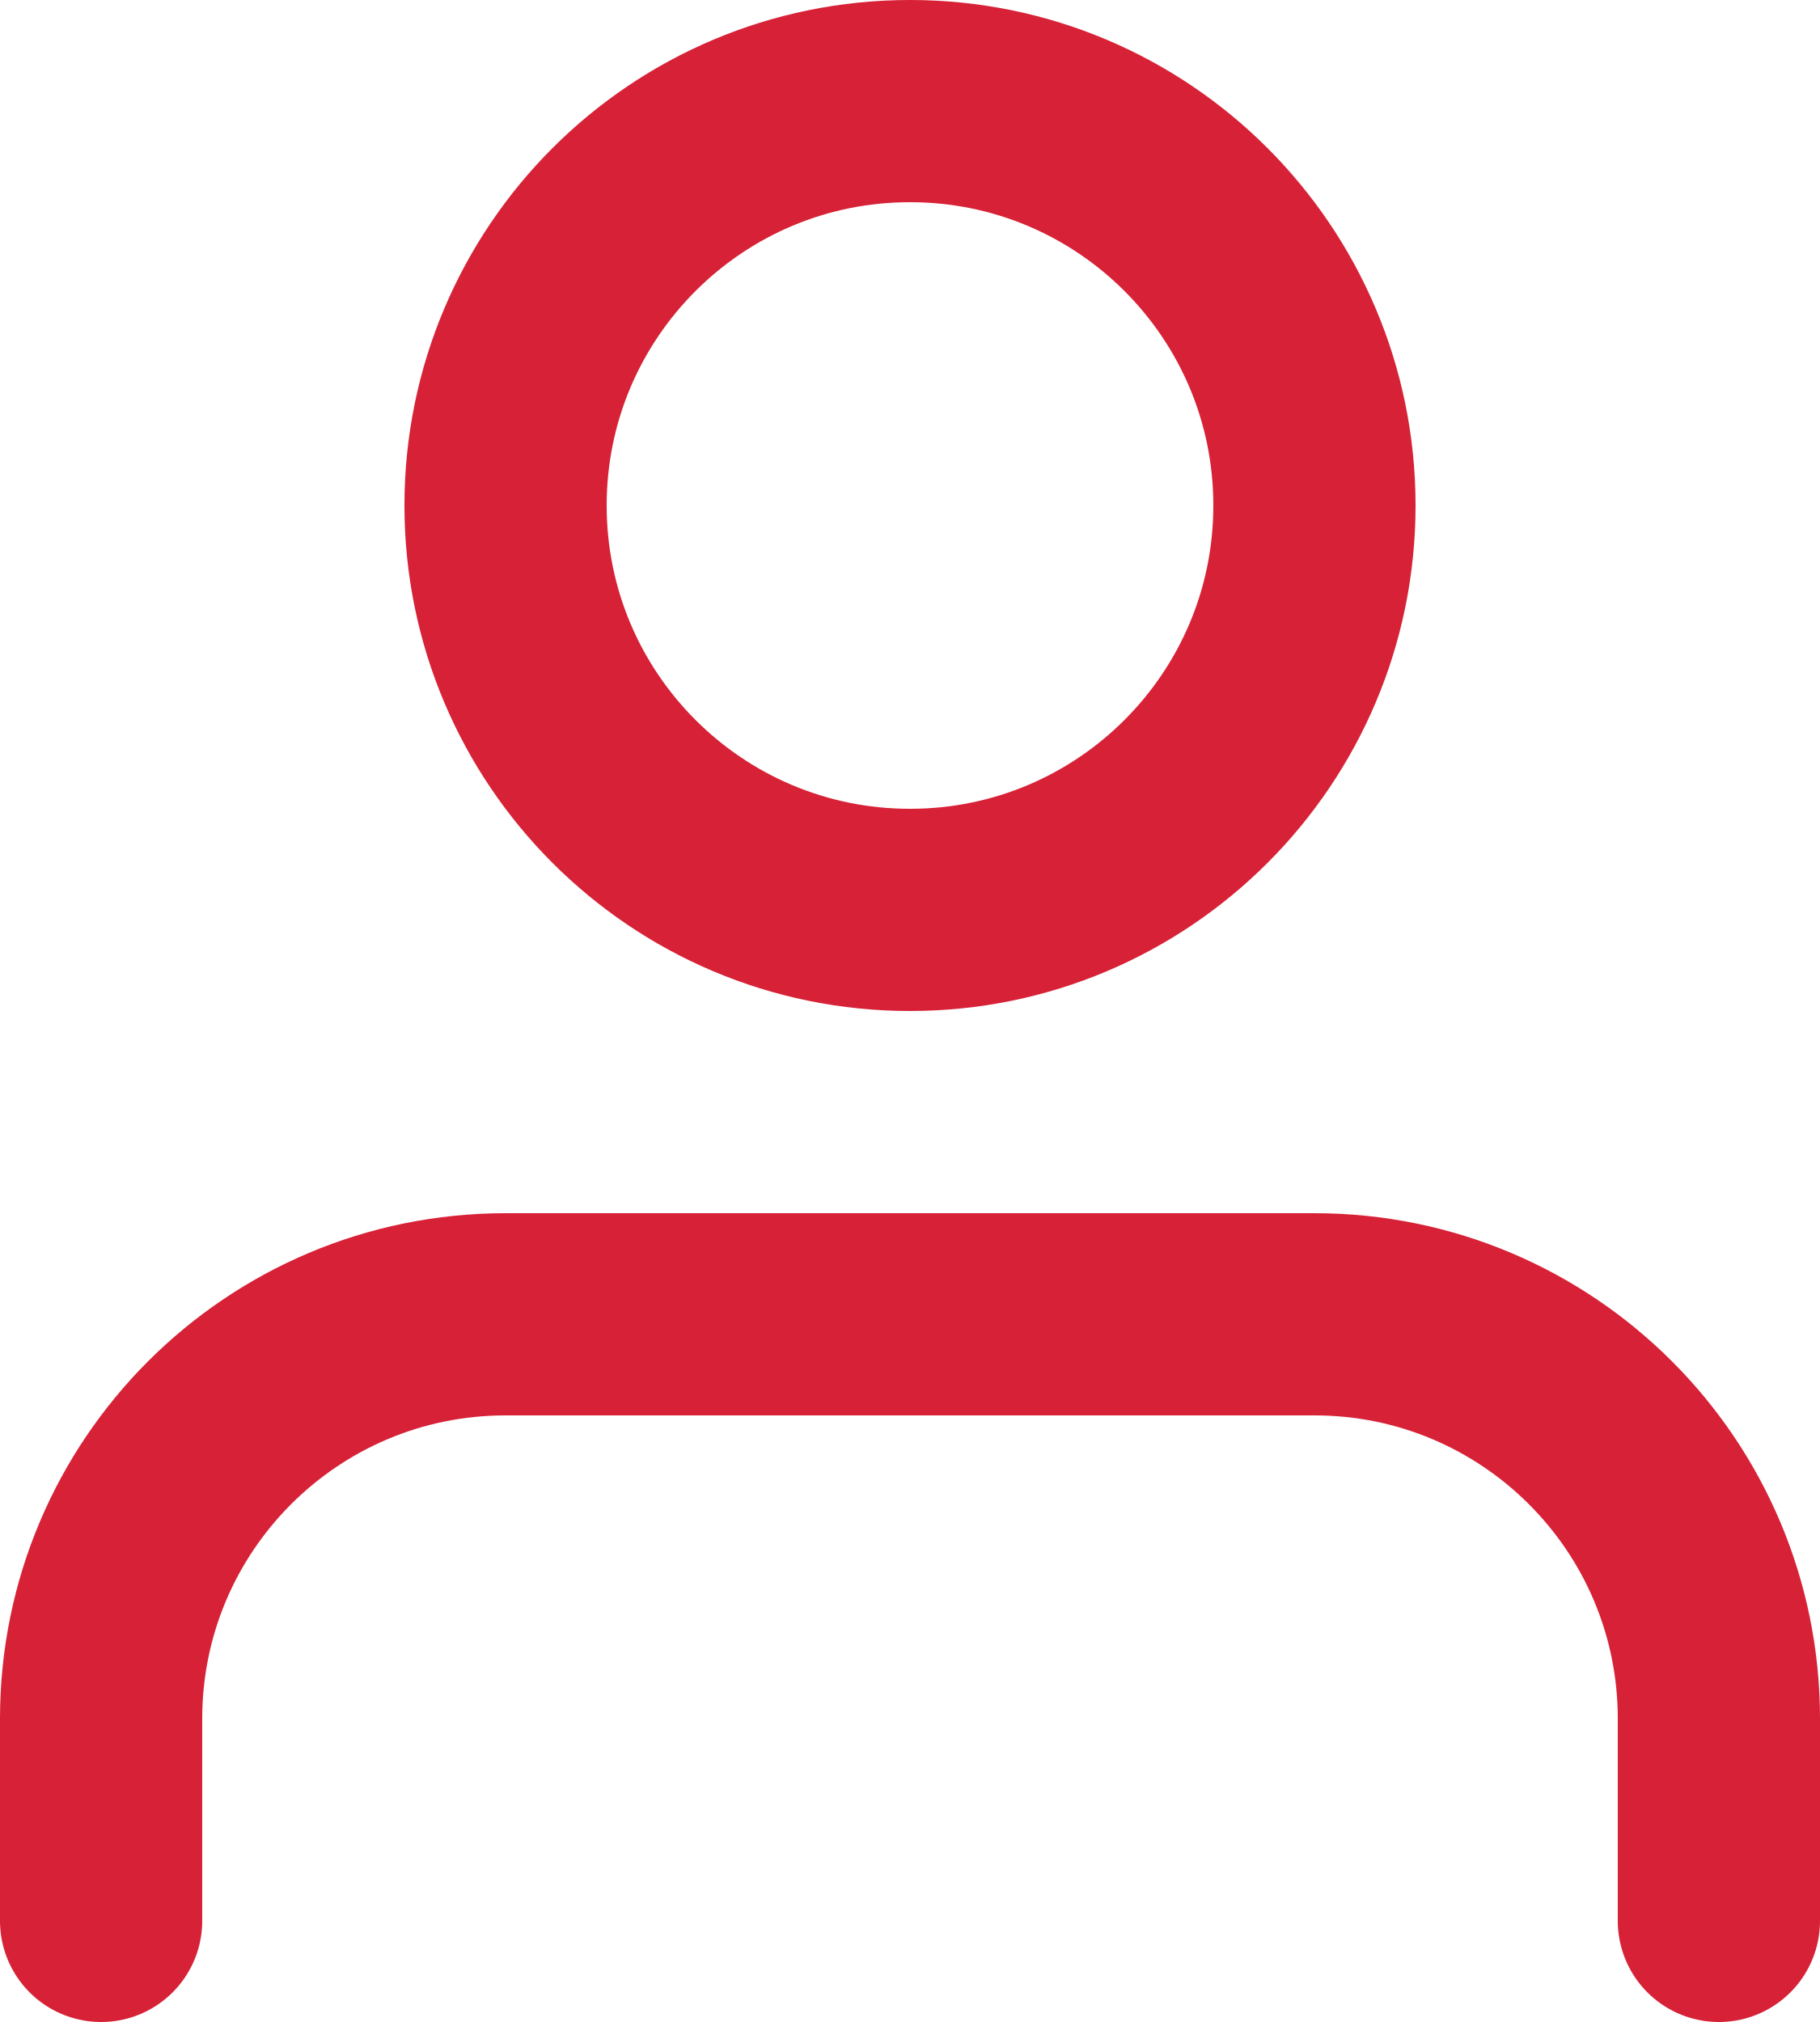
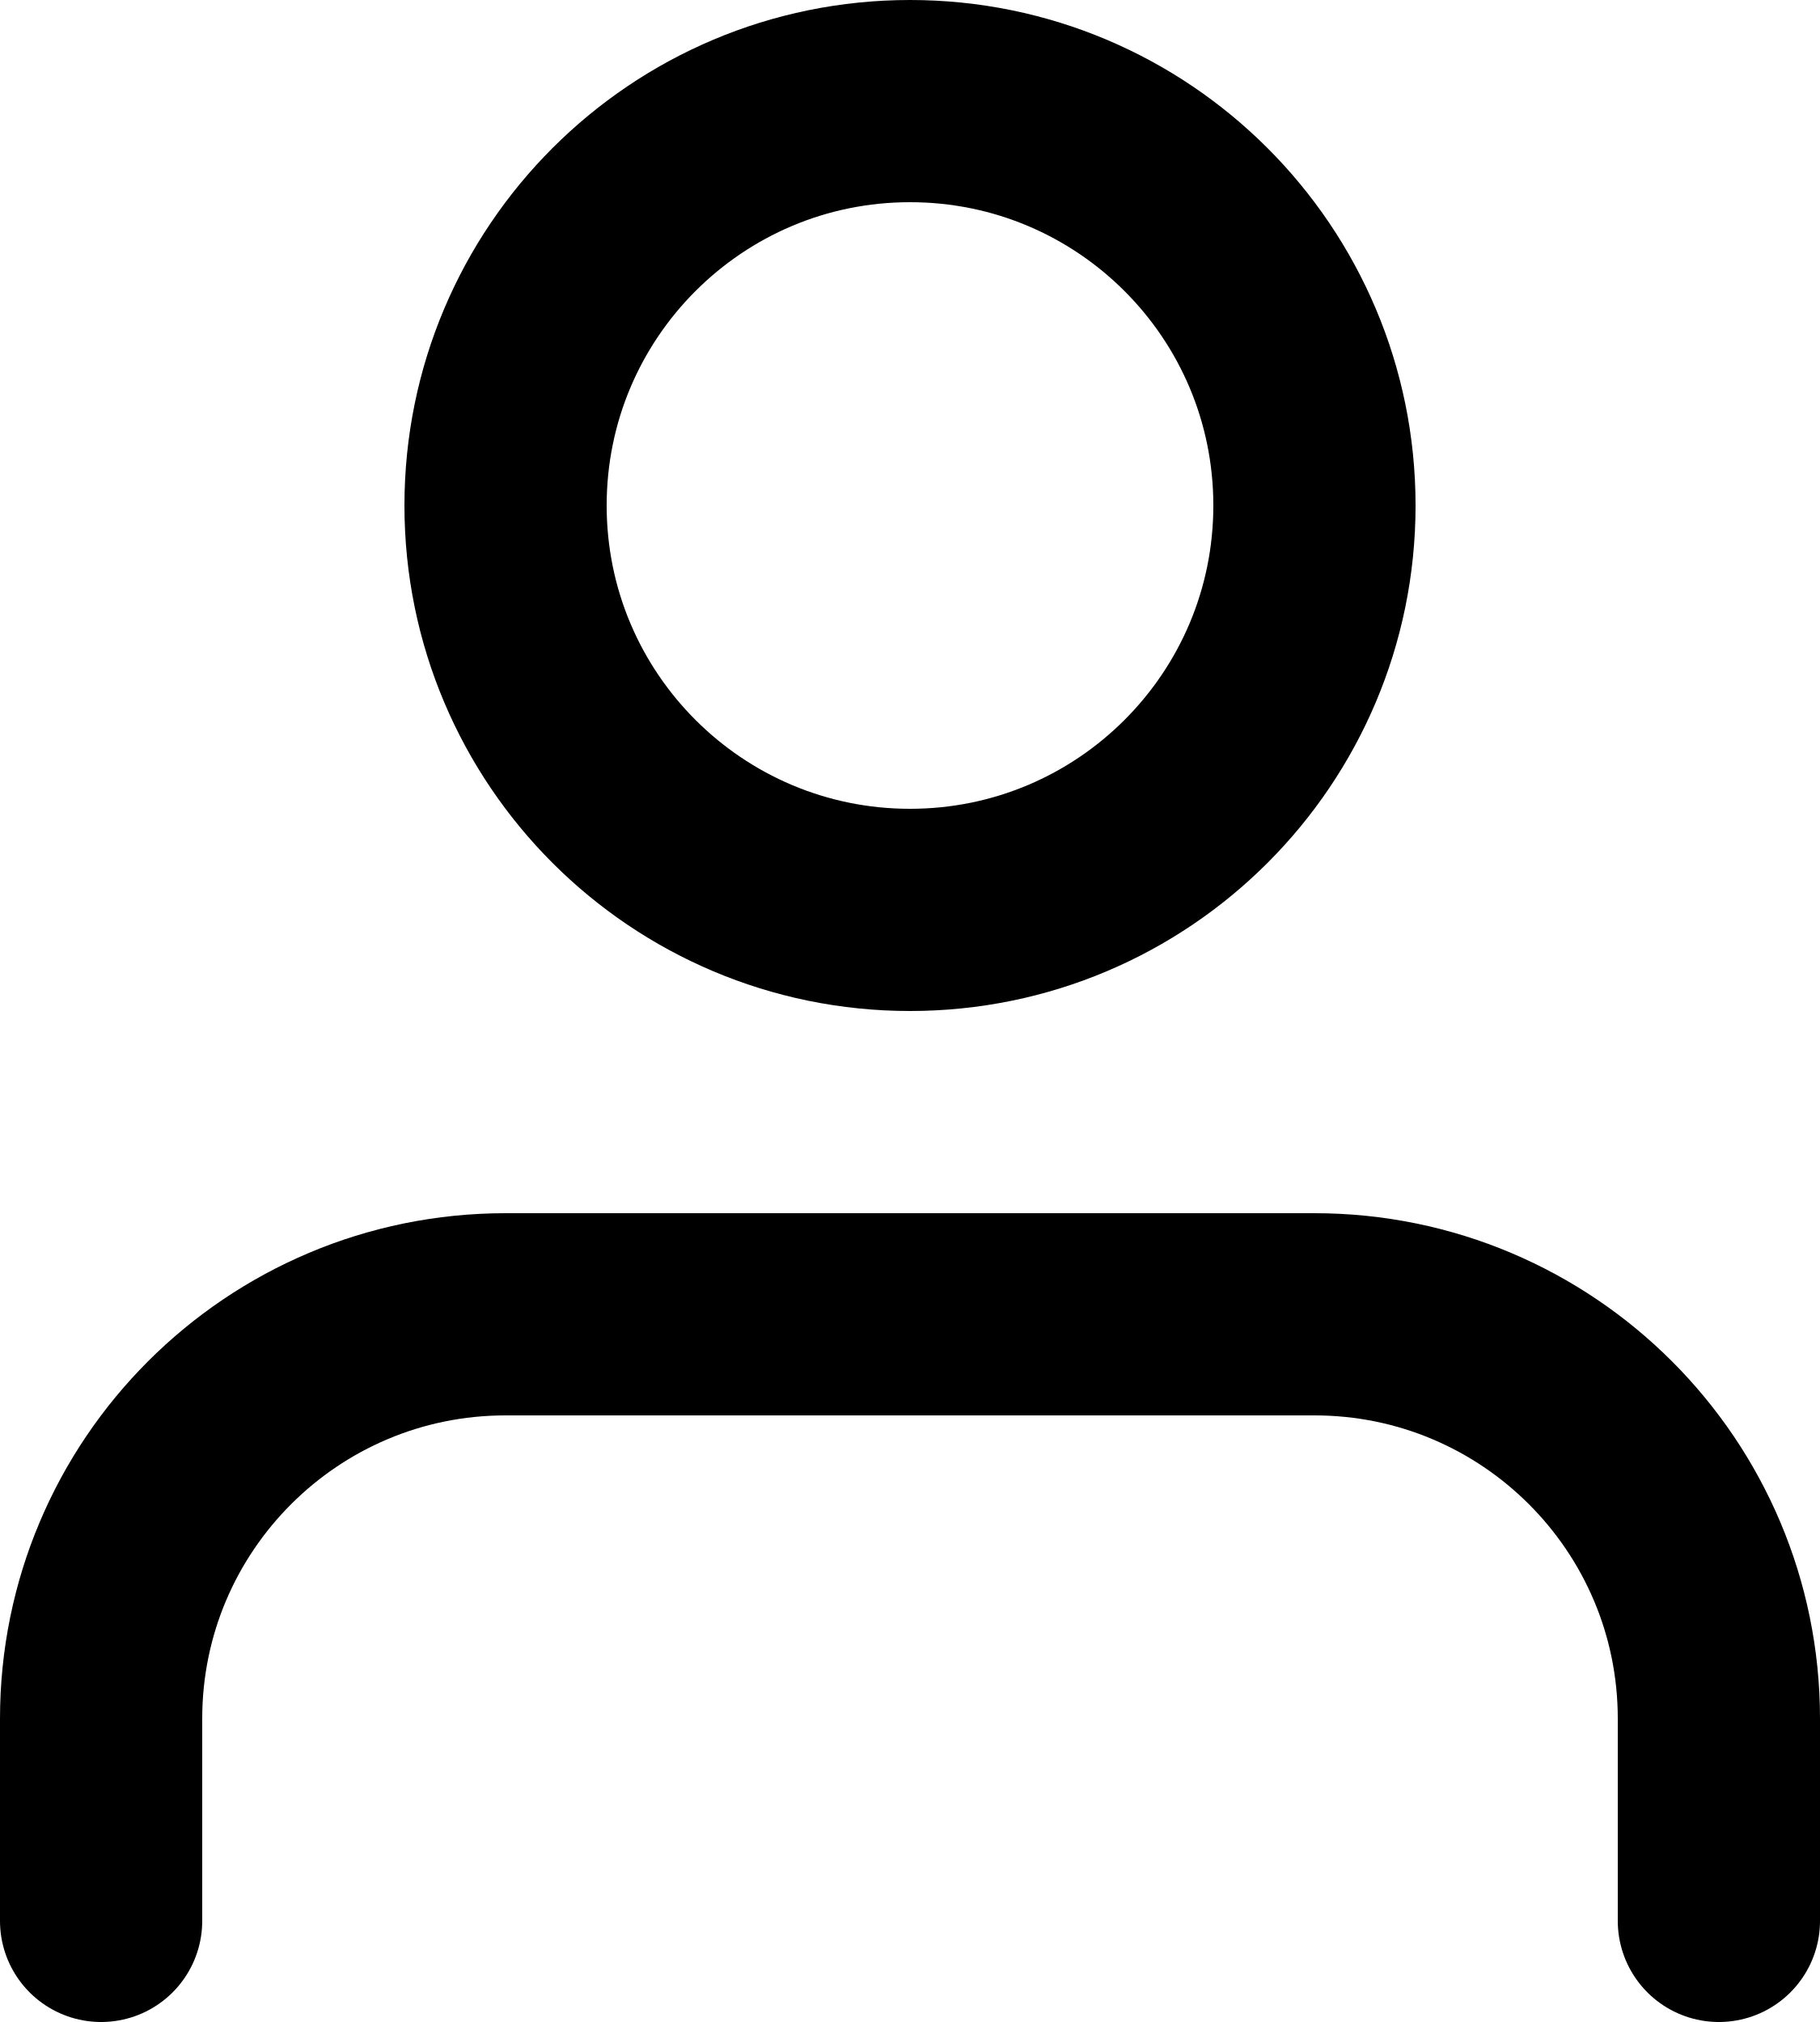
<svg xmlns="http://www.w3.org/2000/svg" width="18" height="20" viewBox="0 0 18 20" fill="none">
-   <path d="M17 19V17C17 14.791 15.209 13 13 13H5C2.791 13 1 14.791 1 17V19" stroke="#D72136" stroke-width="2" stroke-linecap="round" stroke-linejoin="round" />
-   <circle cx="9" cy="5" r="4" stroke="#D72136" stroke-width="2" stroke-linecap="round" stroke-linejoin="round" />
+   <path d="M17 19V17C17 14.791 15.209 13 13 13H5C2.791 13 1 14.791 1 17V19" stroke="black" stroke-width="2" stroke-linecap="round" stroke-linejoin="round" />
+   <circle cx="9" cy="5" r="4" stroke="black" stroke-width="2" stroke-linecap="round" stroke-linejoin="round" />
</svg>
